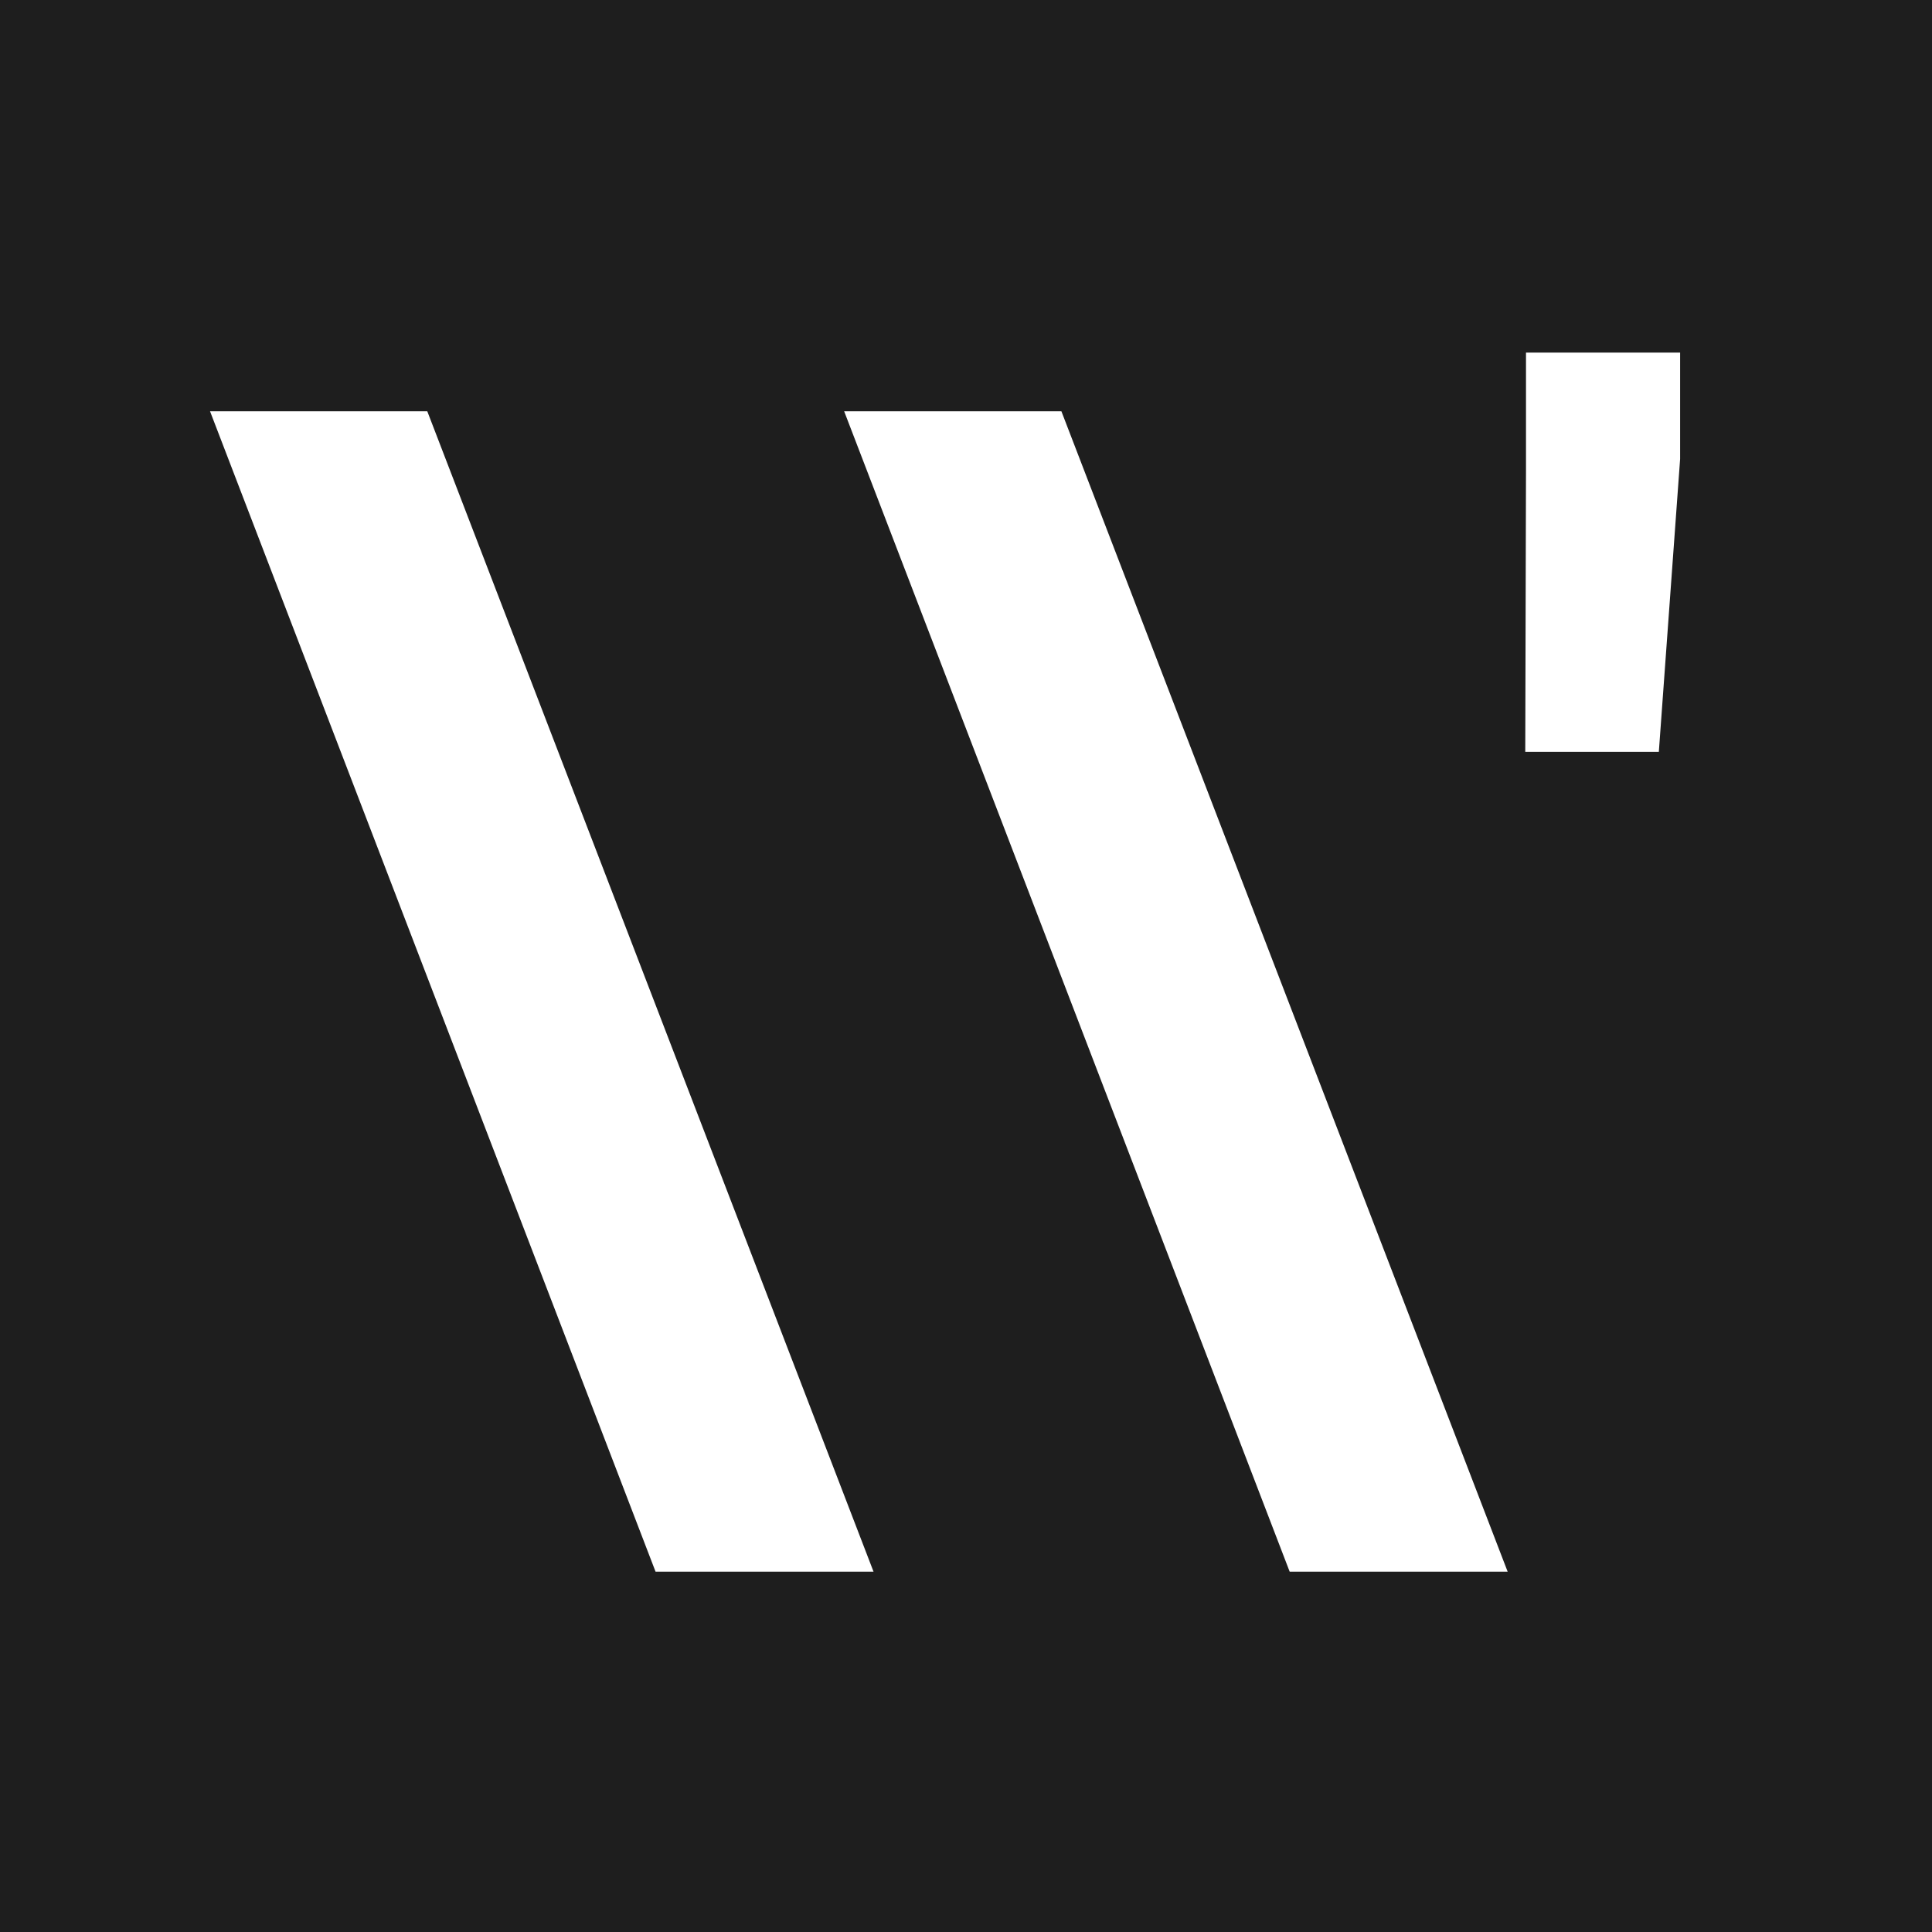
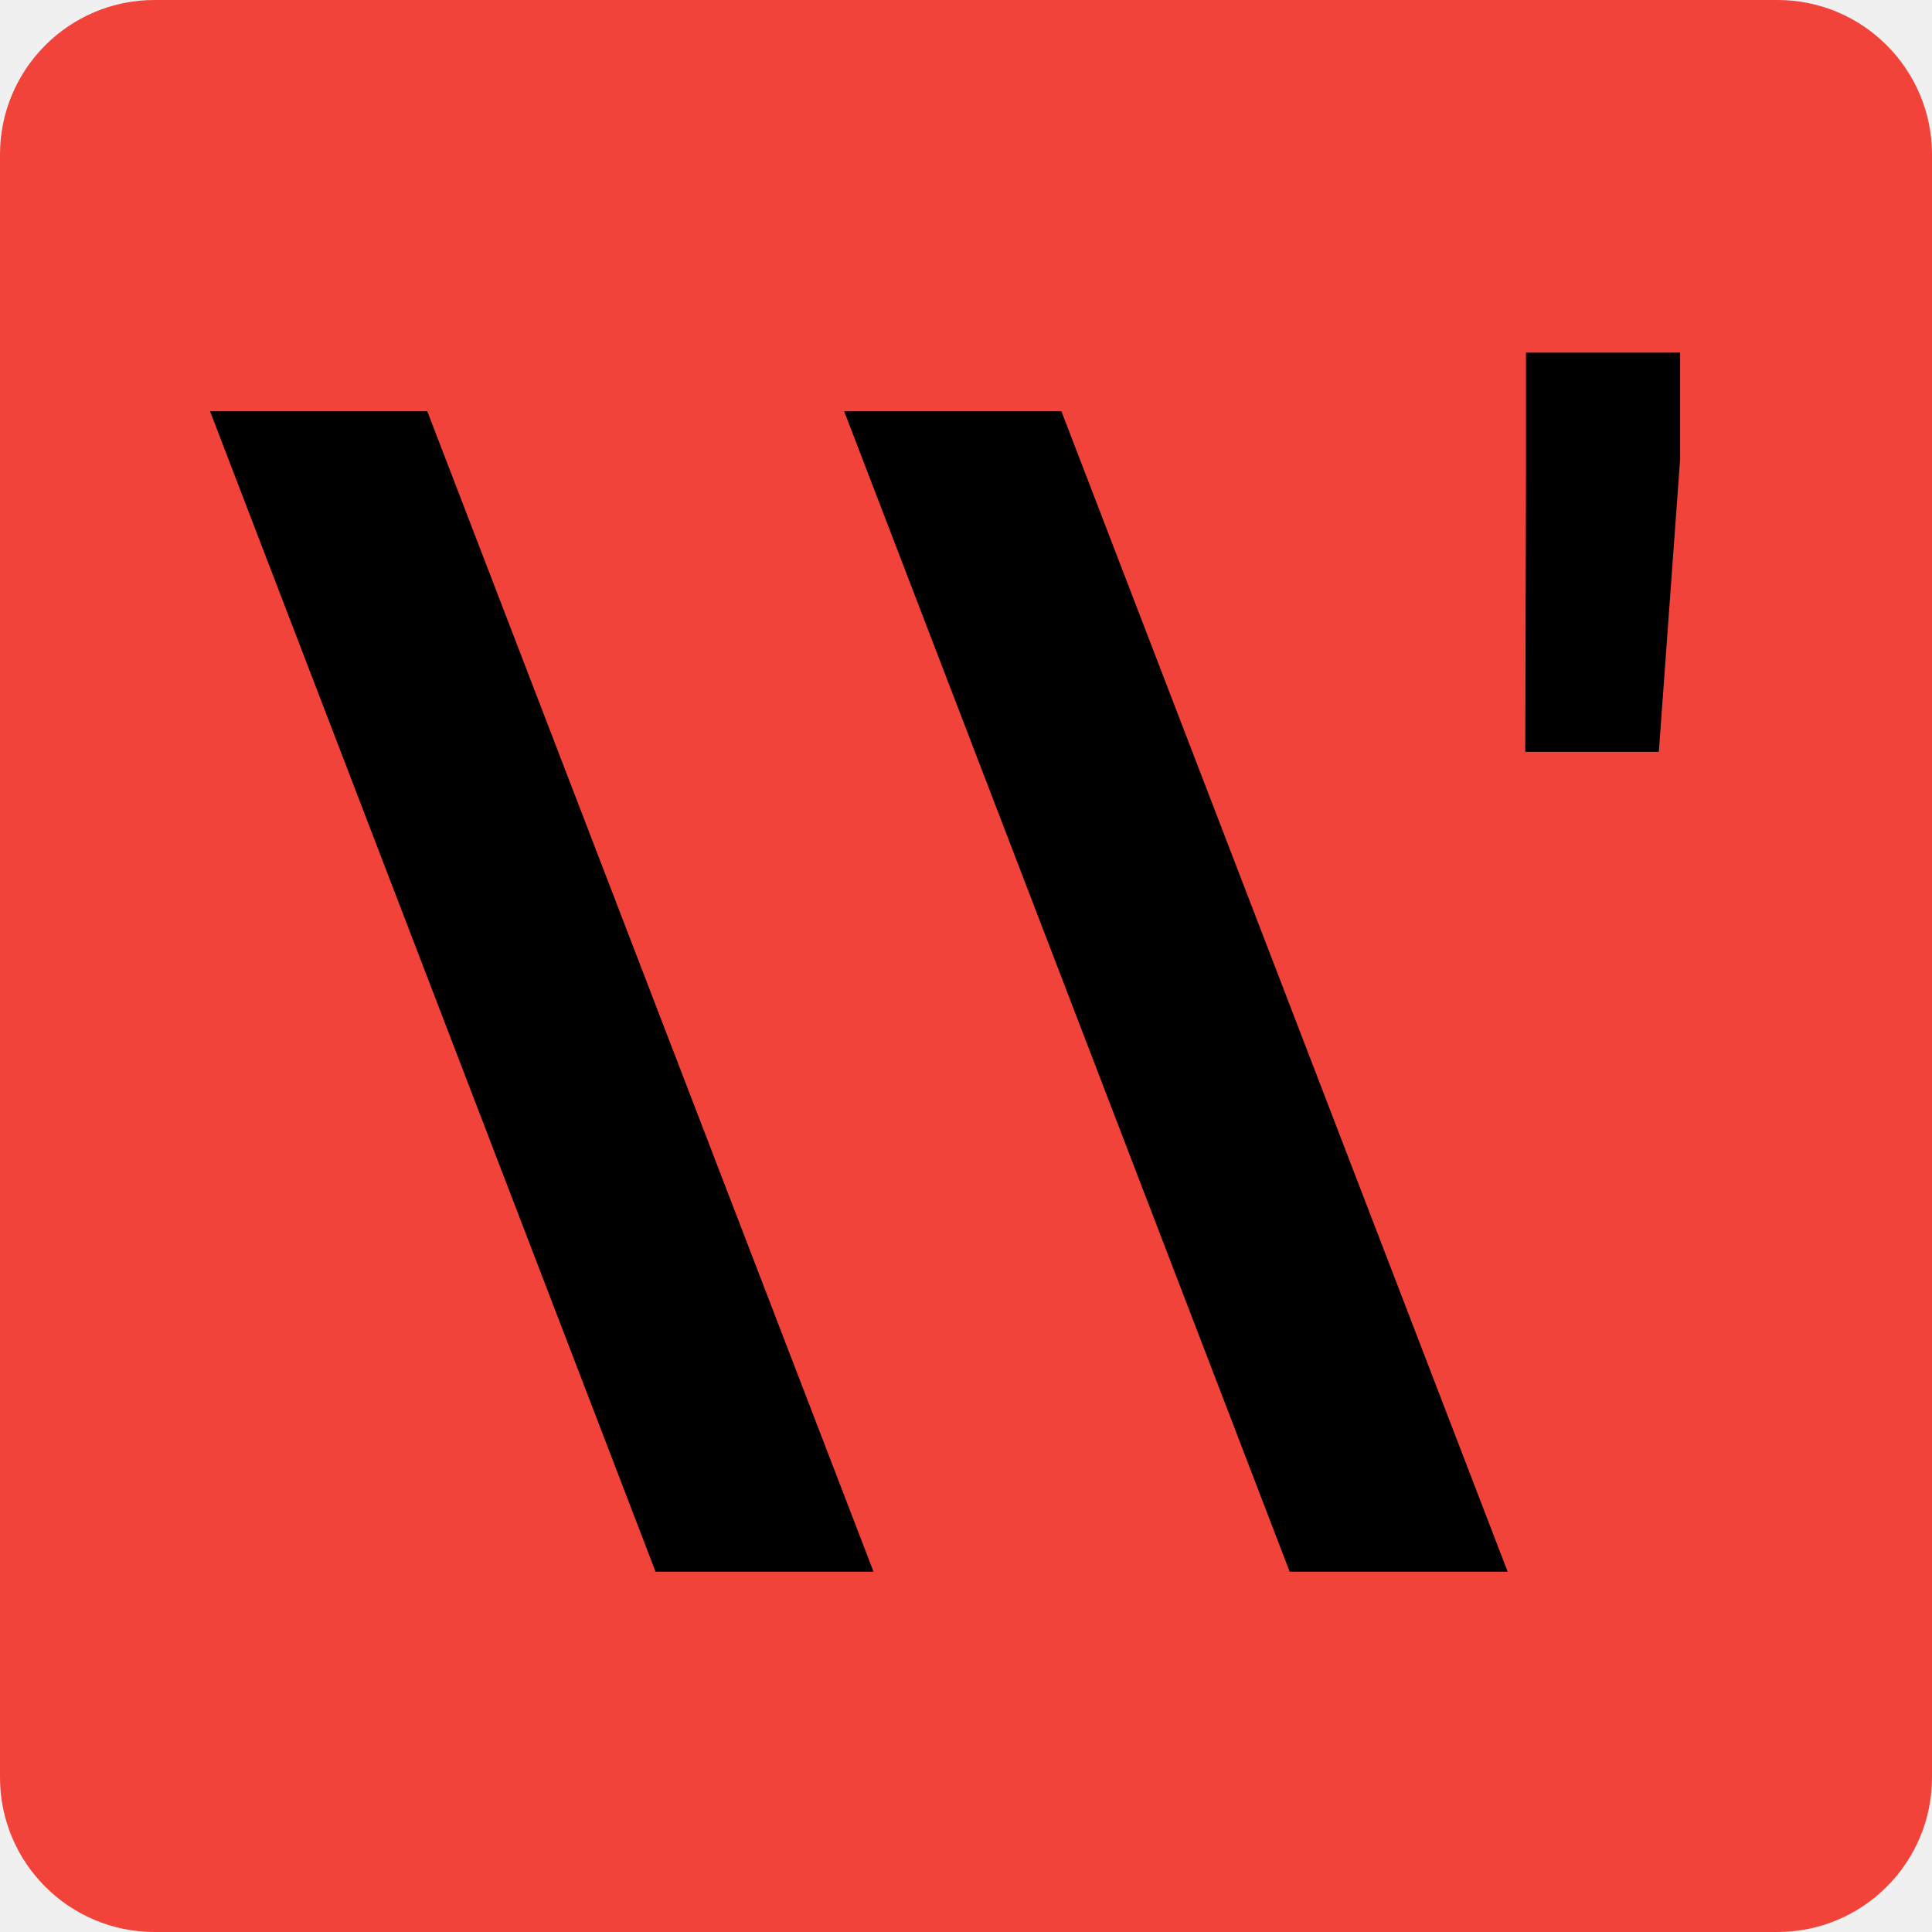
<svg xmlns="http://www.w3.org/2000/svg" width="1000" height="1000" viewBox="0 0 1000 1000" fill="none">
-   <g clip-path="url(#clip0_19_167)">
-     <rect width="1000" height="1000" fill="#1E1E1E" />
-     <path d="M339.31 813.485L108.721 212.891H221.166L452.135 813.485H339.31ZM667.528 813.485L436.939 212.891H549.385L780.354 813.485H667.528ZM869.626 182.5V237.583L858.609 389.156H789.471L789.851 243.281V182.5H869.626Z" fill="white" />
+   <g clip-path="url(#clip0_89_2)">
+     <rect width="1000" height="1000" rx="80" fill="#F2433A" />
+     <path d="M339.31 813.485L108.721 212.891H221.166L452.135 813.485H339.31ZM667.528 813.485L436.939 212.891H549.385L780.354 813.485H667.528ZM869.626 182.5V237.583L858.609 389.156H789.471L789.851 243.281V182.5H869.626Z" fill="black" />
  </g>
  <defs>
-     <clipPath id="clip0_19_167">
-       <rect width="1000" height="1000" fill="white" />
+     <clipPath id="clip0_89_2">
+       <rect width="1000" height="1000" rx="80" fill="white" />
    </clipPath>
  </defs>
</svg>
